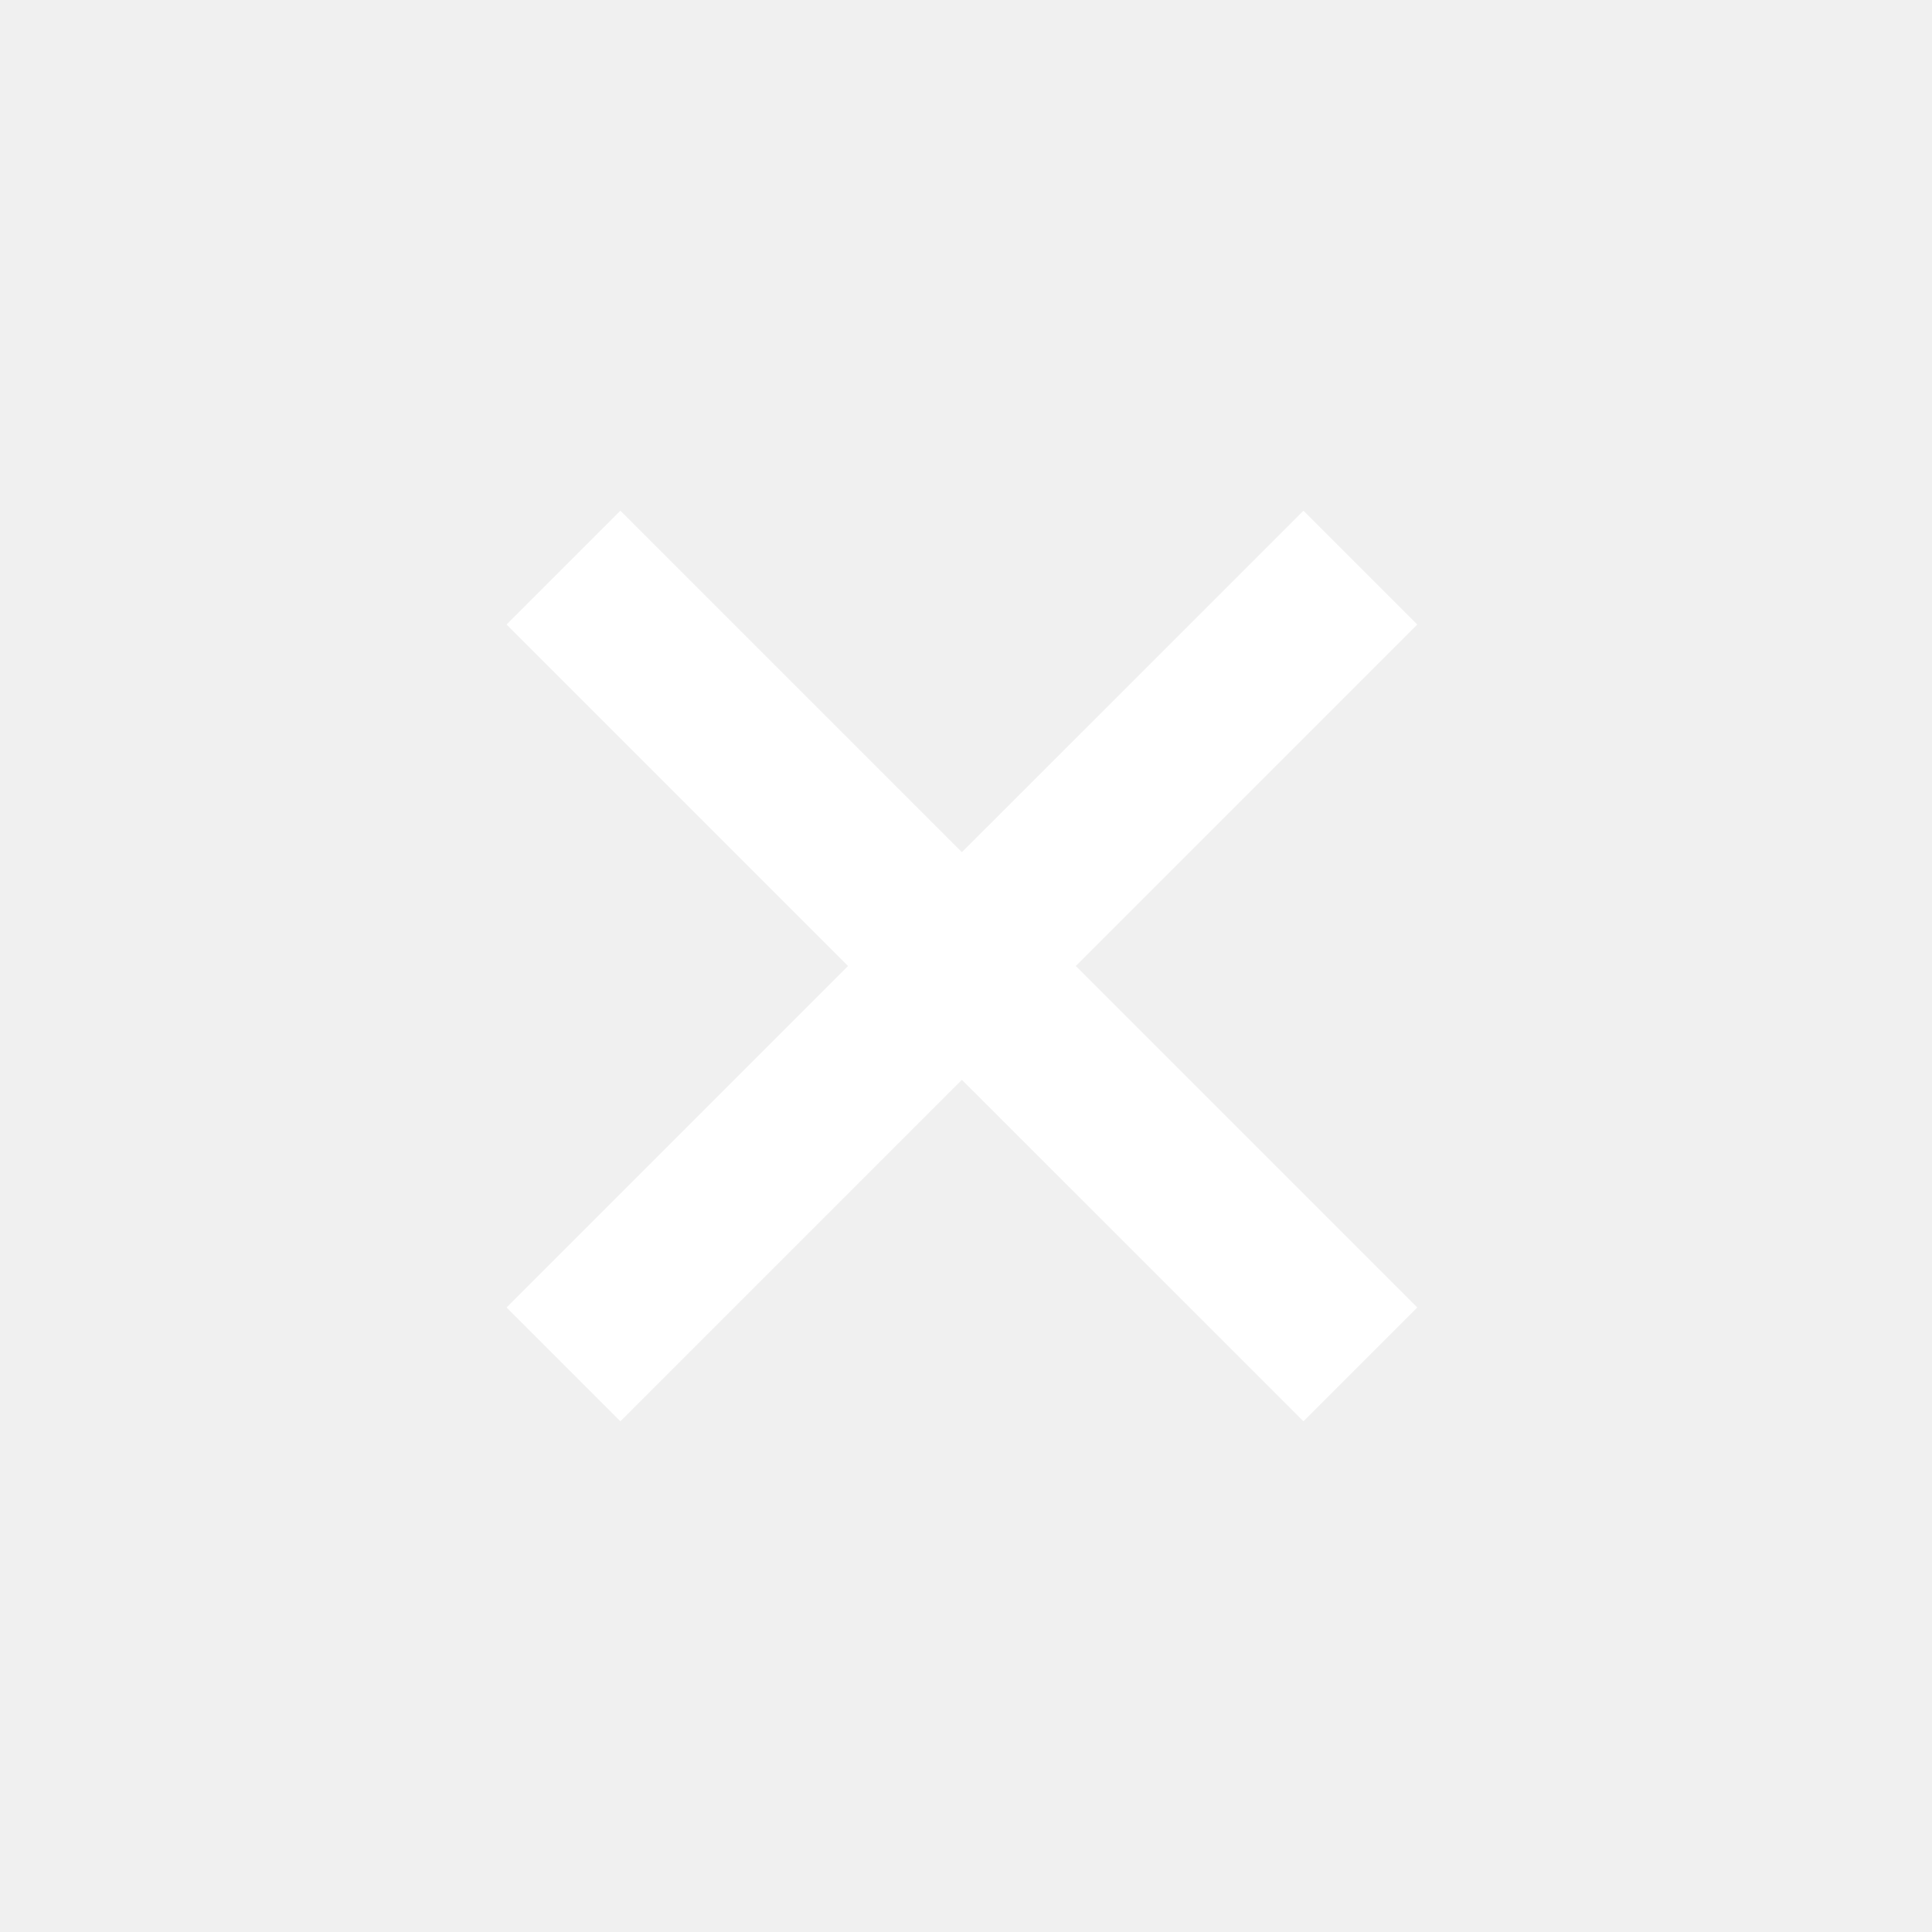
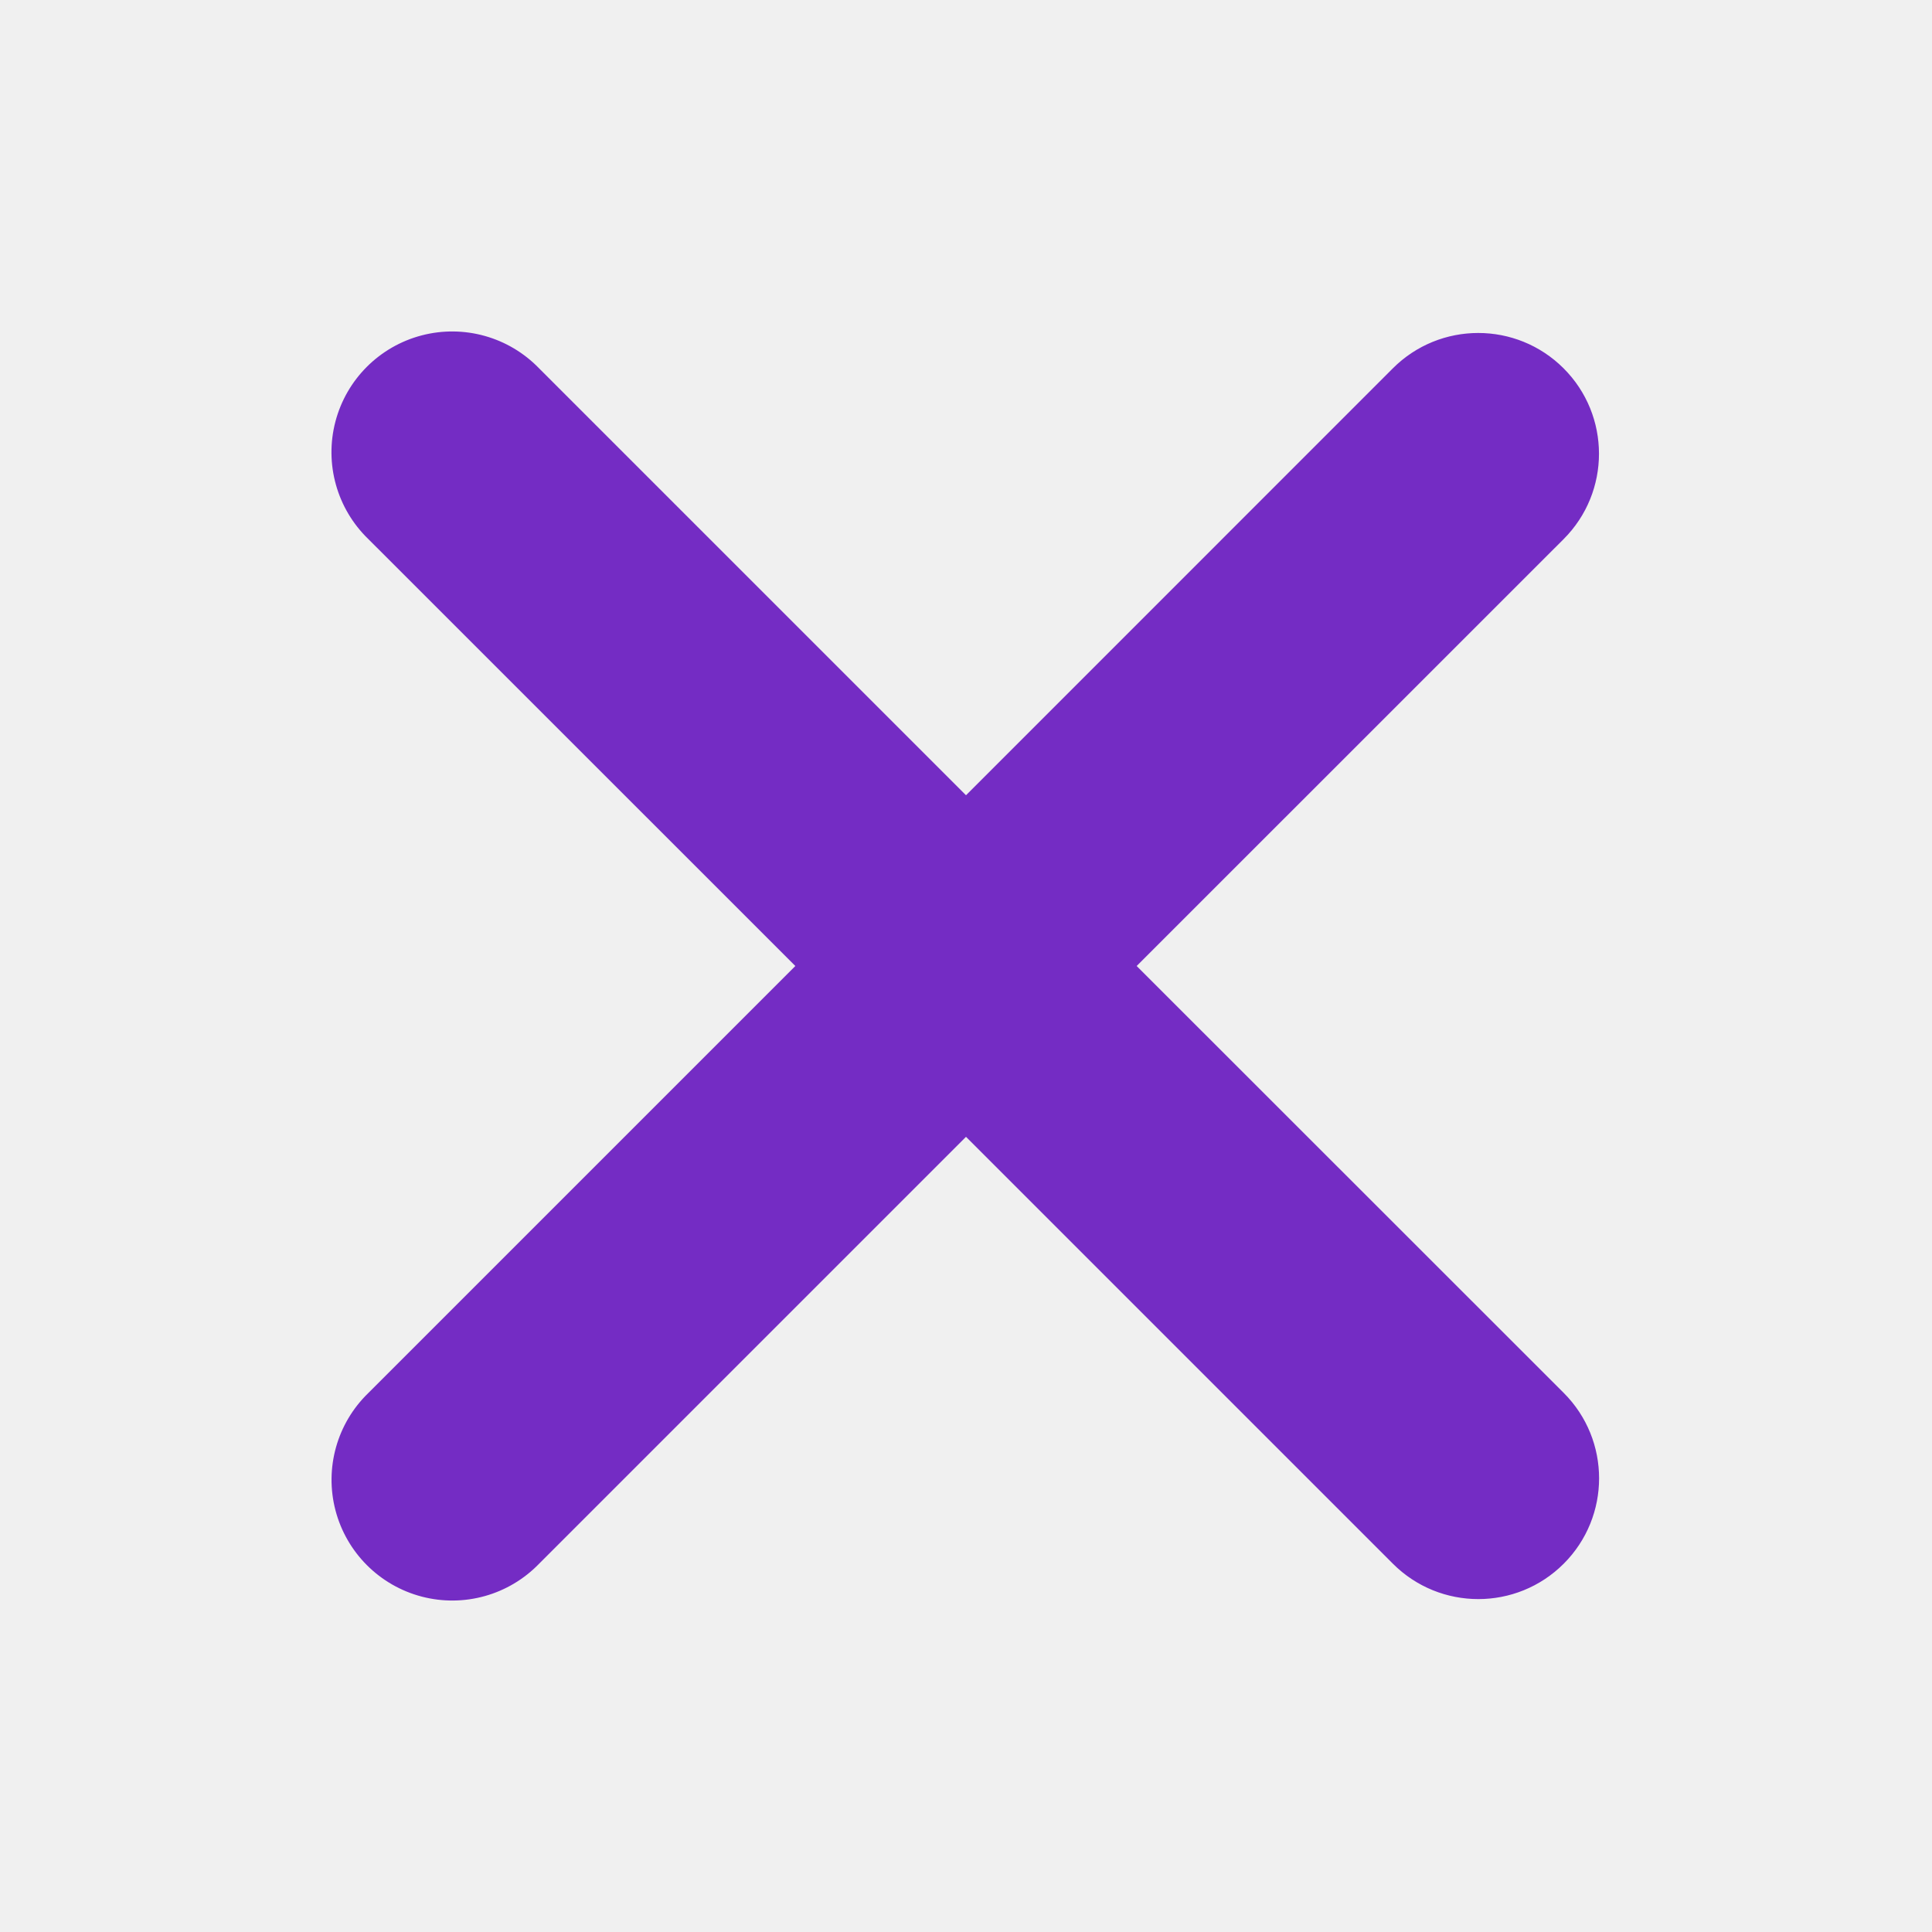
- <svg xmlns="http://www.w3.org/2000/svg" width="24" height="24" style="fill:#fff;transform: ;msFilter:;">
-   <path d="m16.192 6.344-4.243 4.242-4.242-4.242-1.414 1.414L10.535 12l-4.242 4.242 1.414 1.414 4.242-4.242 4.243 4.242 1.414-1.414L13.364 12l4.242-4.242z" />
+ <svg xmlns="http://www.w3.org/2000/svg" width="70" height="70" viewBox="0 0 24 24">
+   <g fill="none" fill-rule="evenodd">
+     <path d="M24 0v24H0V0zM12.593 23.258l-.011.002l-.071.035l-.02.004l-.014-.004l-.071-.035q-.016-.005-.024.005l-.004.01l-.017.428l.005.02l.01.013l.104.074l.015.004l.012-.004l.104-.074l.012-.016l.004-.017l-.017-.427q-.004-.016-.017-.018m.265-.113l-.013.002l-.185.093l-.01.01l-.003.011l.018.43l.005.012l.008.007l.201.093q.019.005.029-.008l.004-.014l-.034-.614q-.005-.019-.02-.022m-.715.002a.02.02 0 0 0-.027.006l-.006.014l-.034.614q.001.018.017.024l.015-.002l.201-.093l.01-.008l.004-.011l.017-.43l-.003-.012l-.01-.01z" />
+     <path fill="#742cc4" d="m12 14.122l5.303 5.303a1.5 1.5 0 0 0 2.122-2.122L14.12 12l5.304-5.303a1.5 1.5 0 1 0-2.122-2.121L12 9.879L6.697 4.576a1.5 1.5 0 1 0-2.122 2.12L9.88 12l-5.304 5.304a1.5 1.5 0 1 0 2.122 2.12z" />
+   </g>
</svg>
